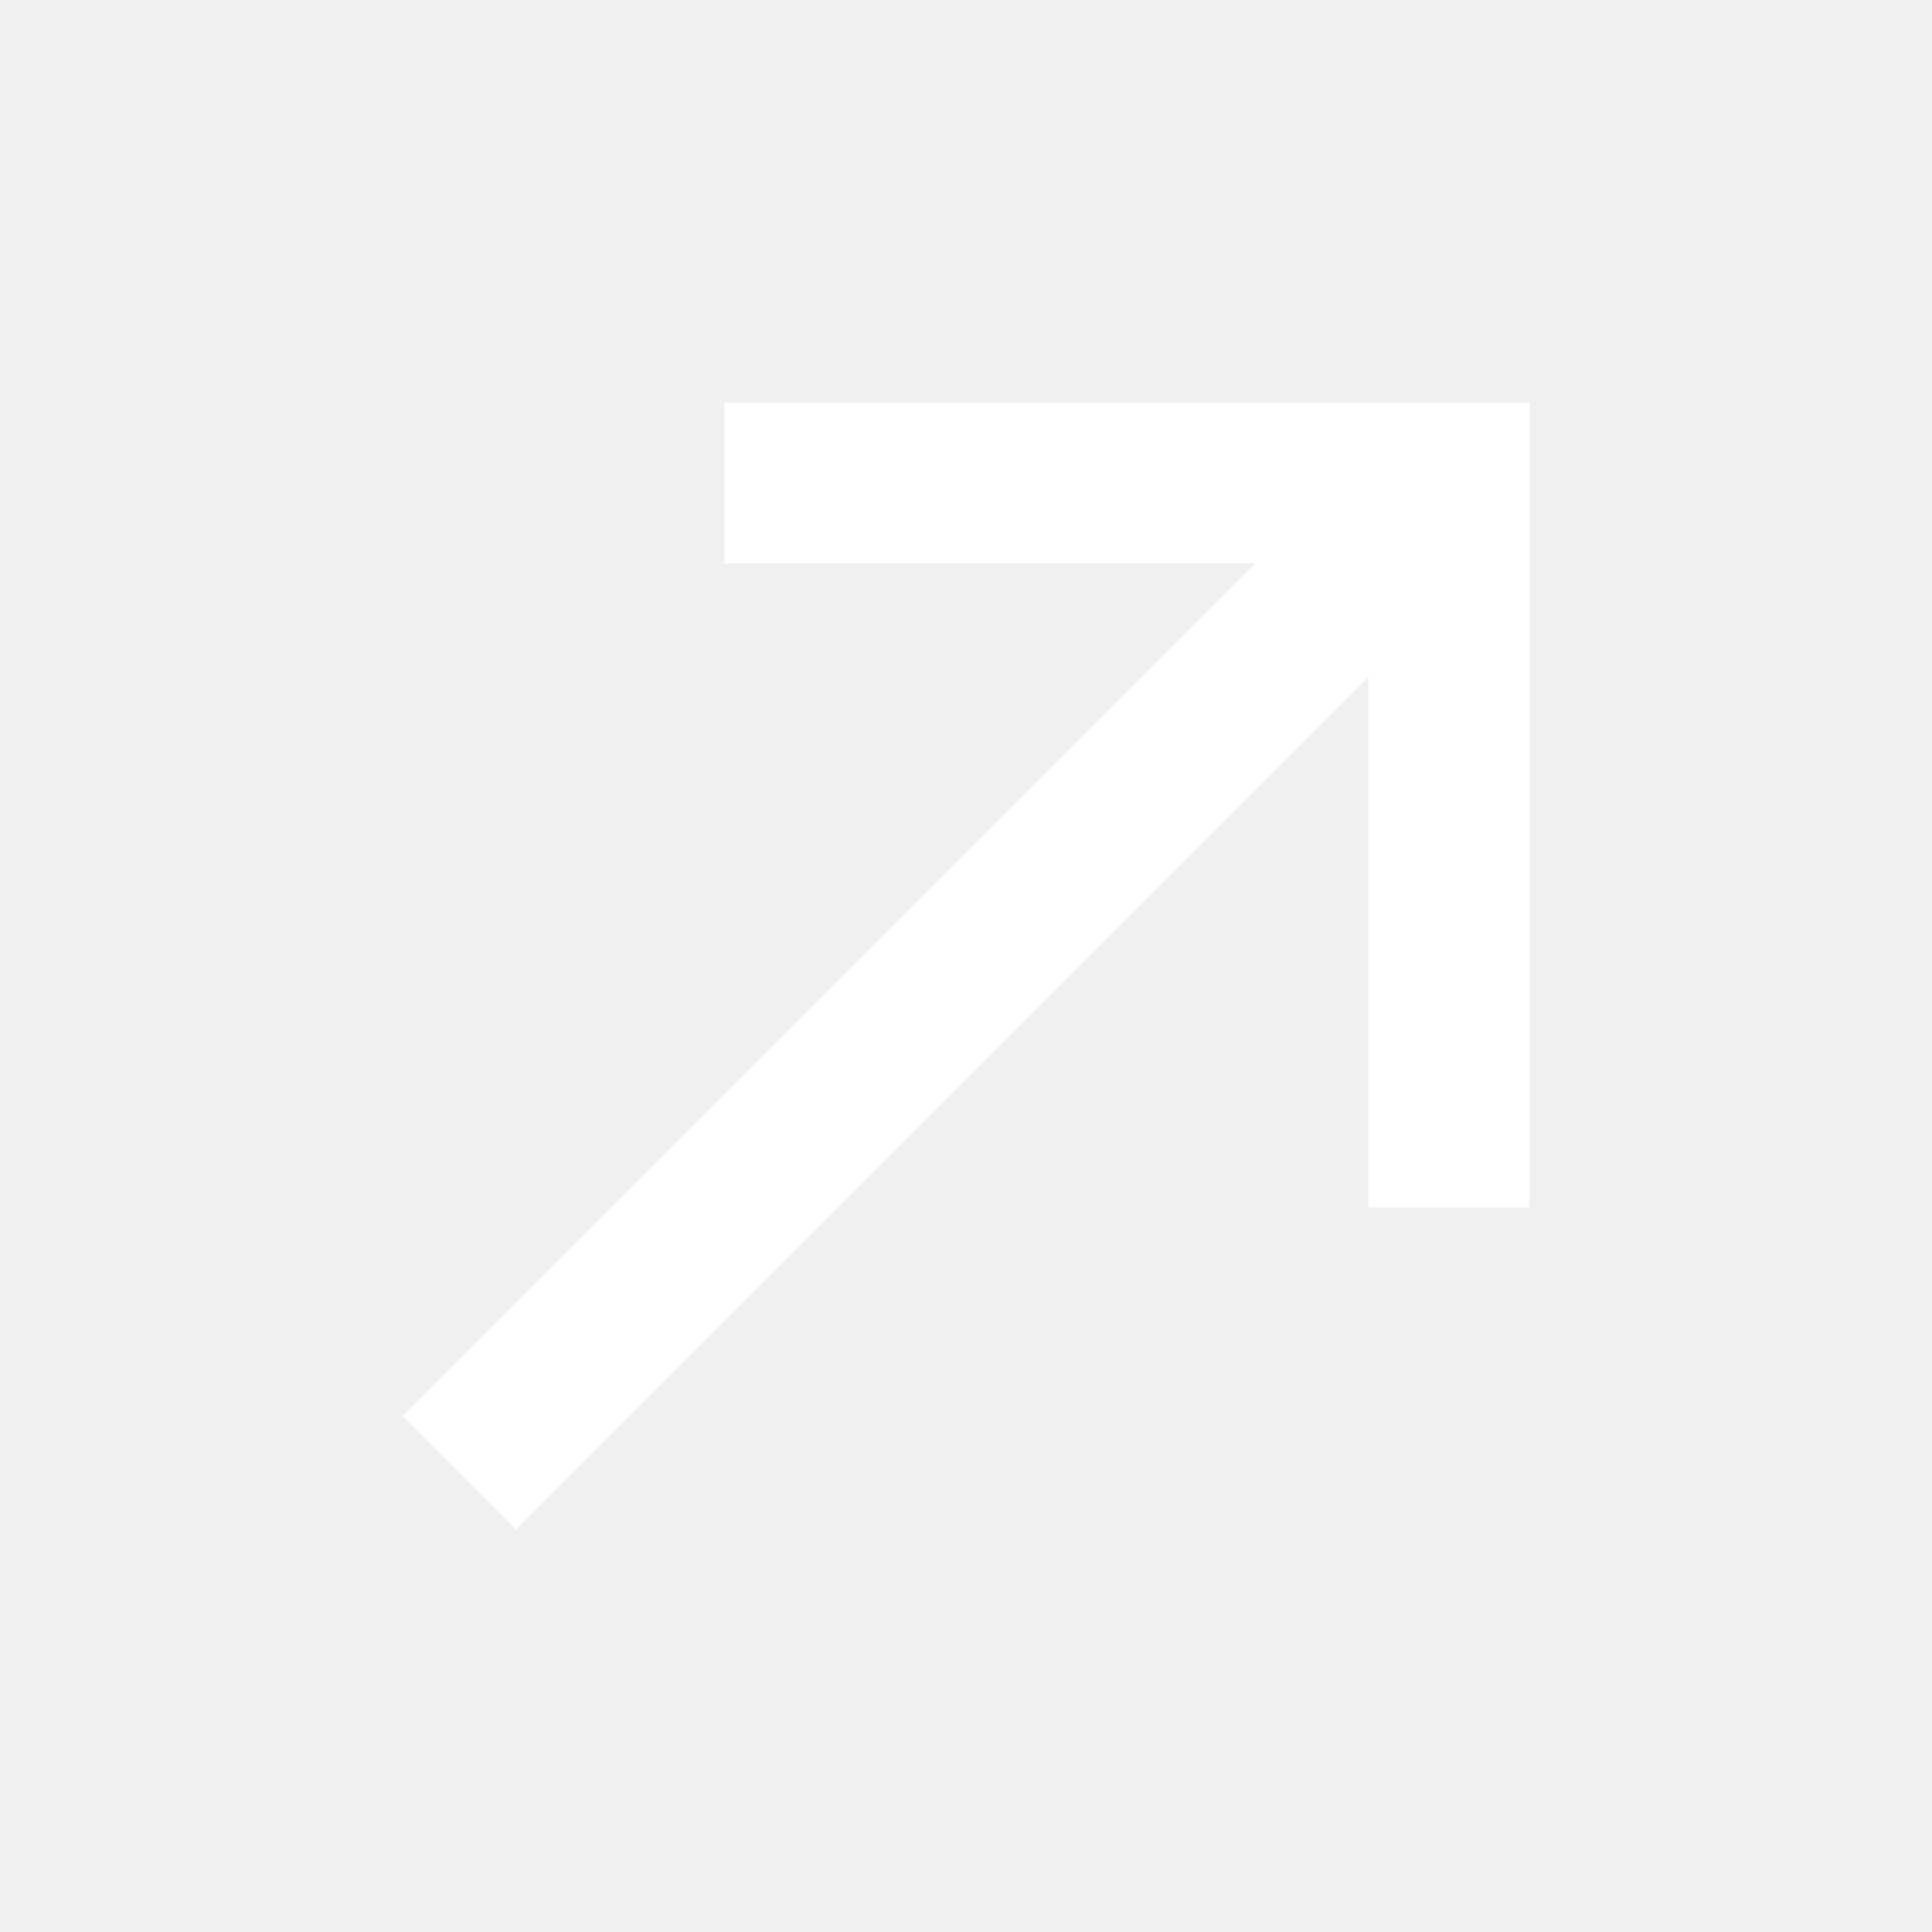
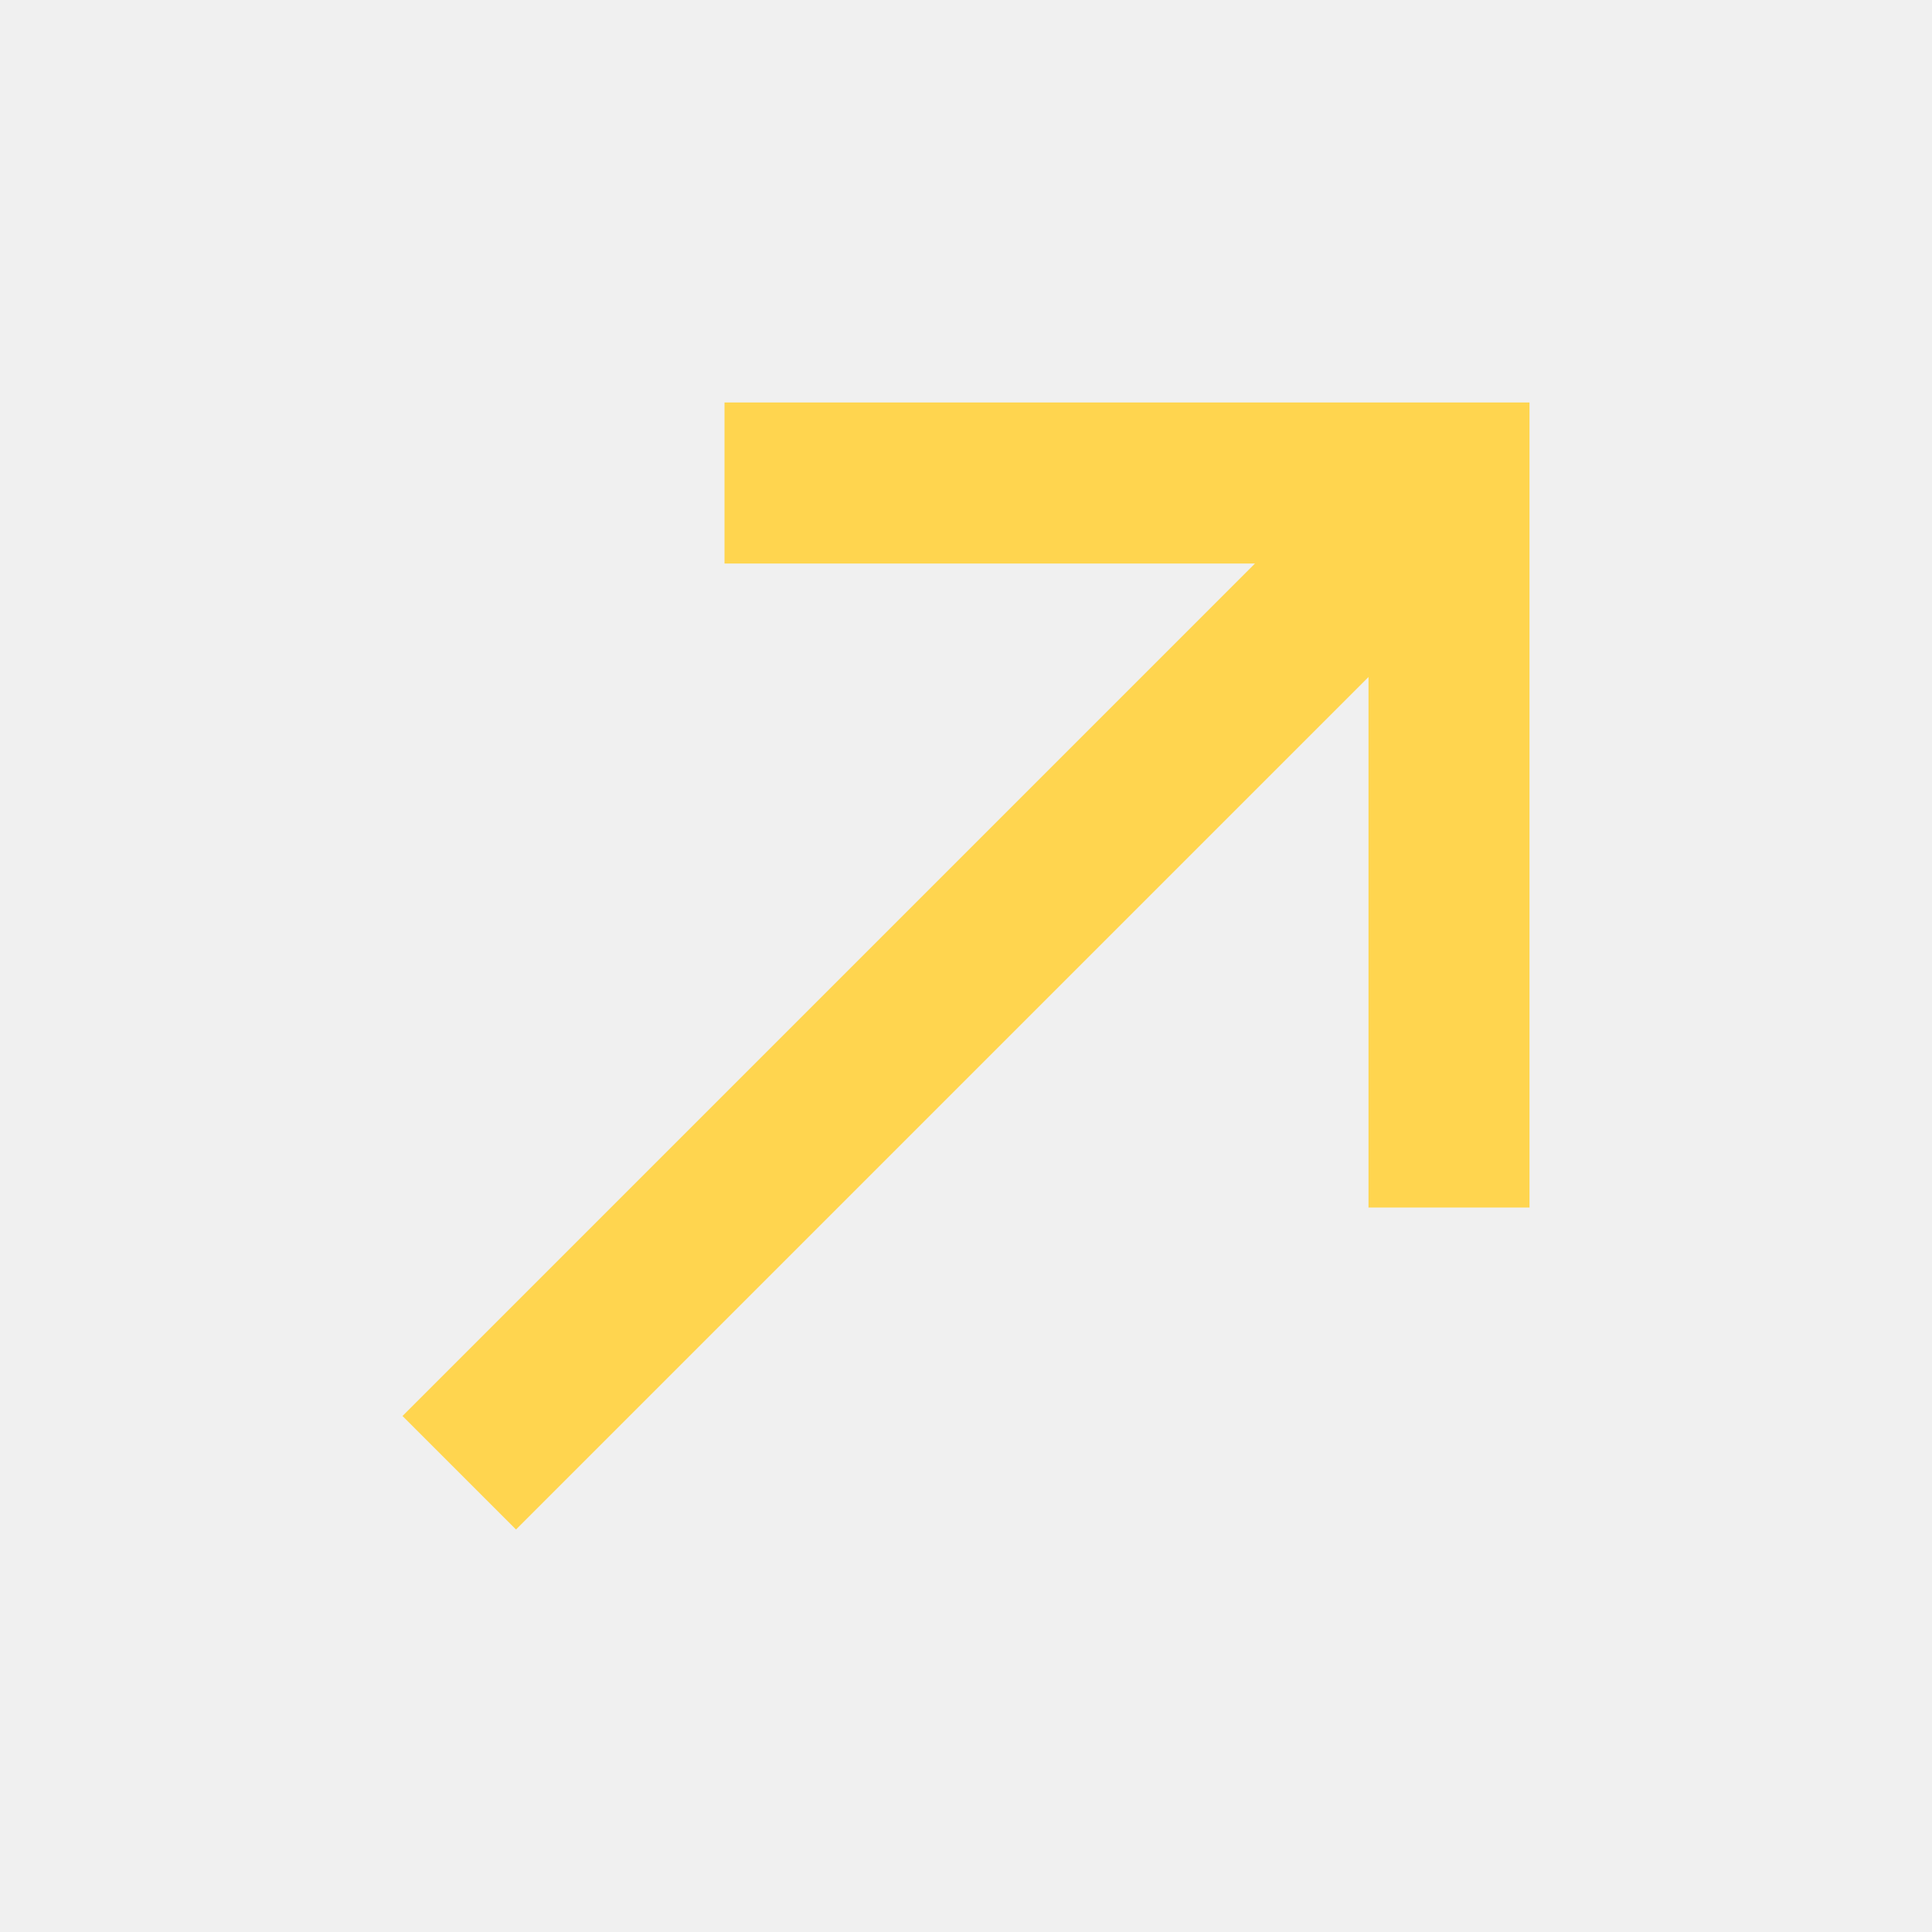
- <svg xmlns="http://www.w3.org/2000/svg" version="1.1" width="12px" height="12px" fill="#FFFFFF" themed="true" viewBox="0 0 24 24">
+ <svg xmlns="http://www.w3.org/2000/svg" version="1.1" width="12px" height="12px" fill="#FFD54F" viewBox="0 0 24 24">
  <path d="M5,6.41L6.41,5L17,15.59V9H19V19H9V17H15.59L5,6.41Z" transform="rotate(270 12 12)" />
</svg>
